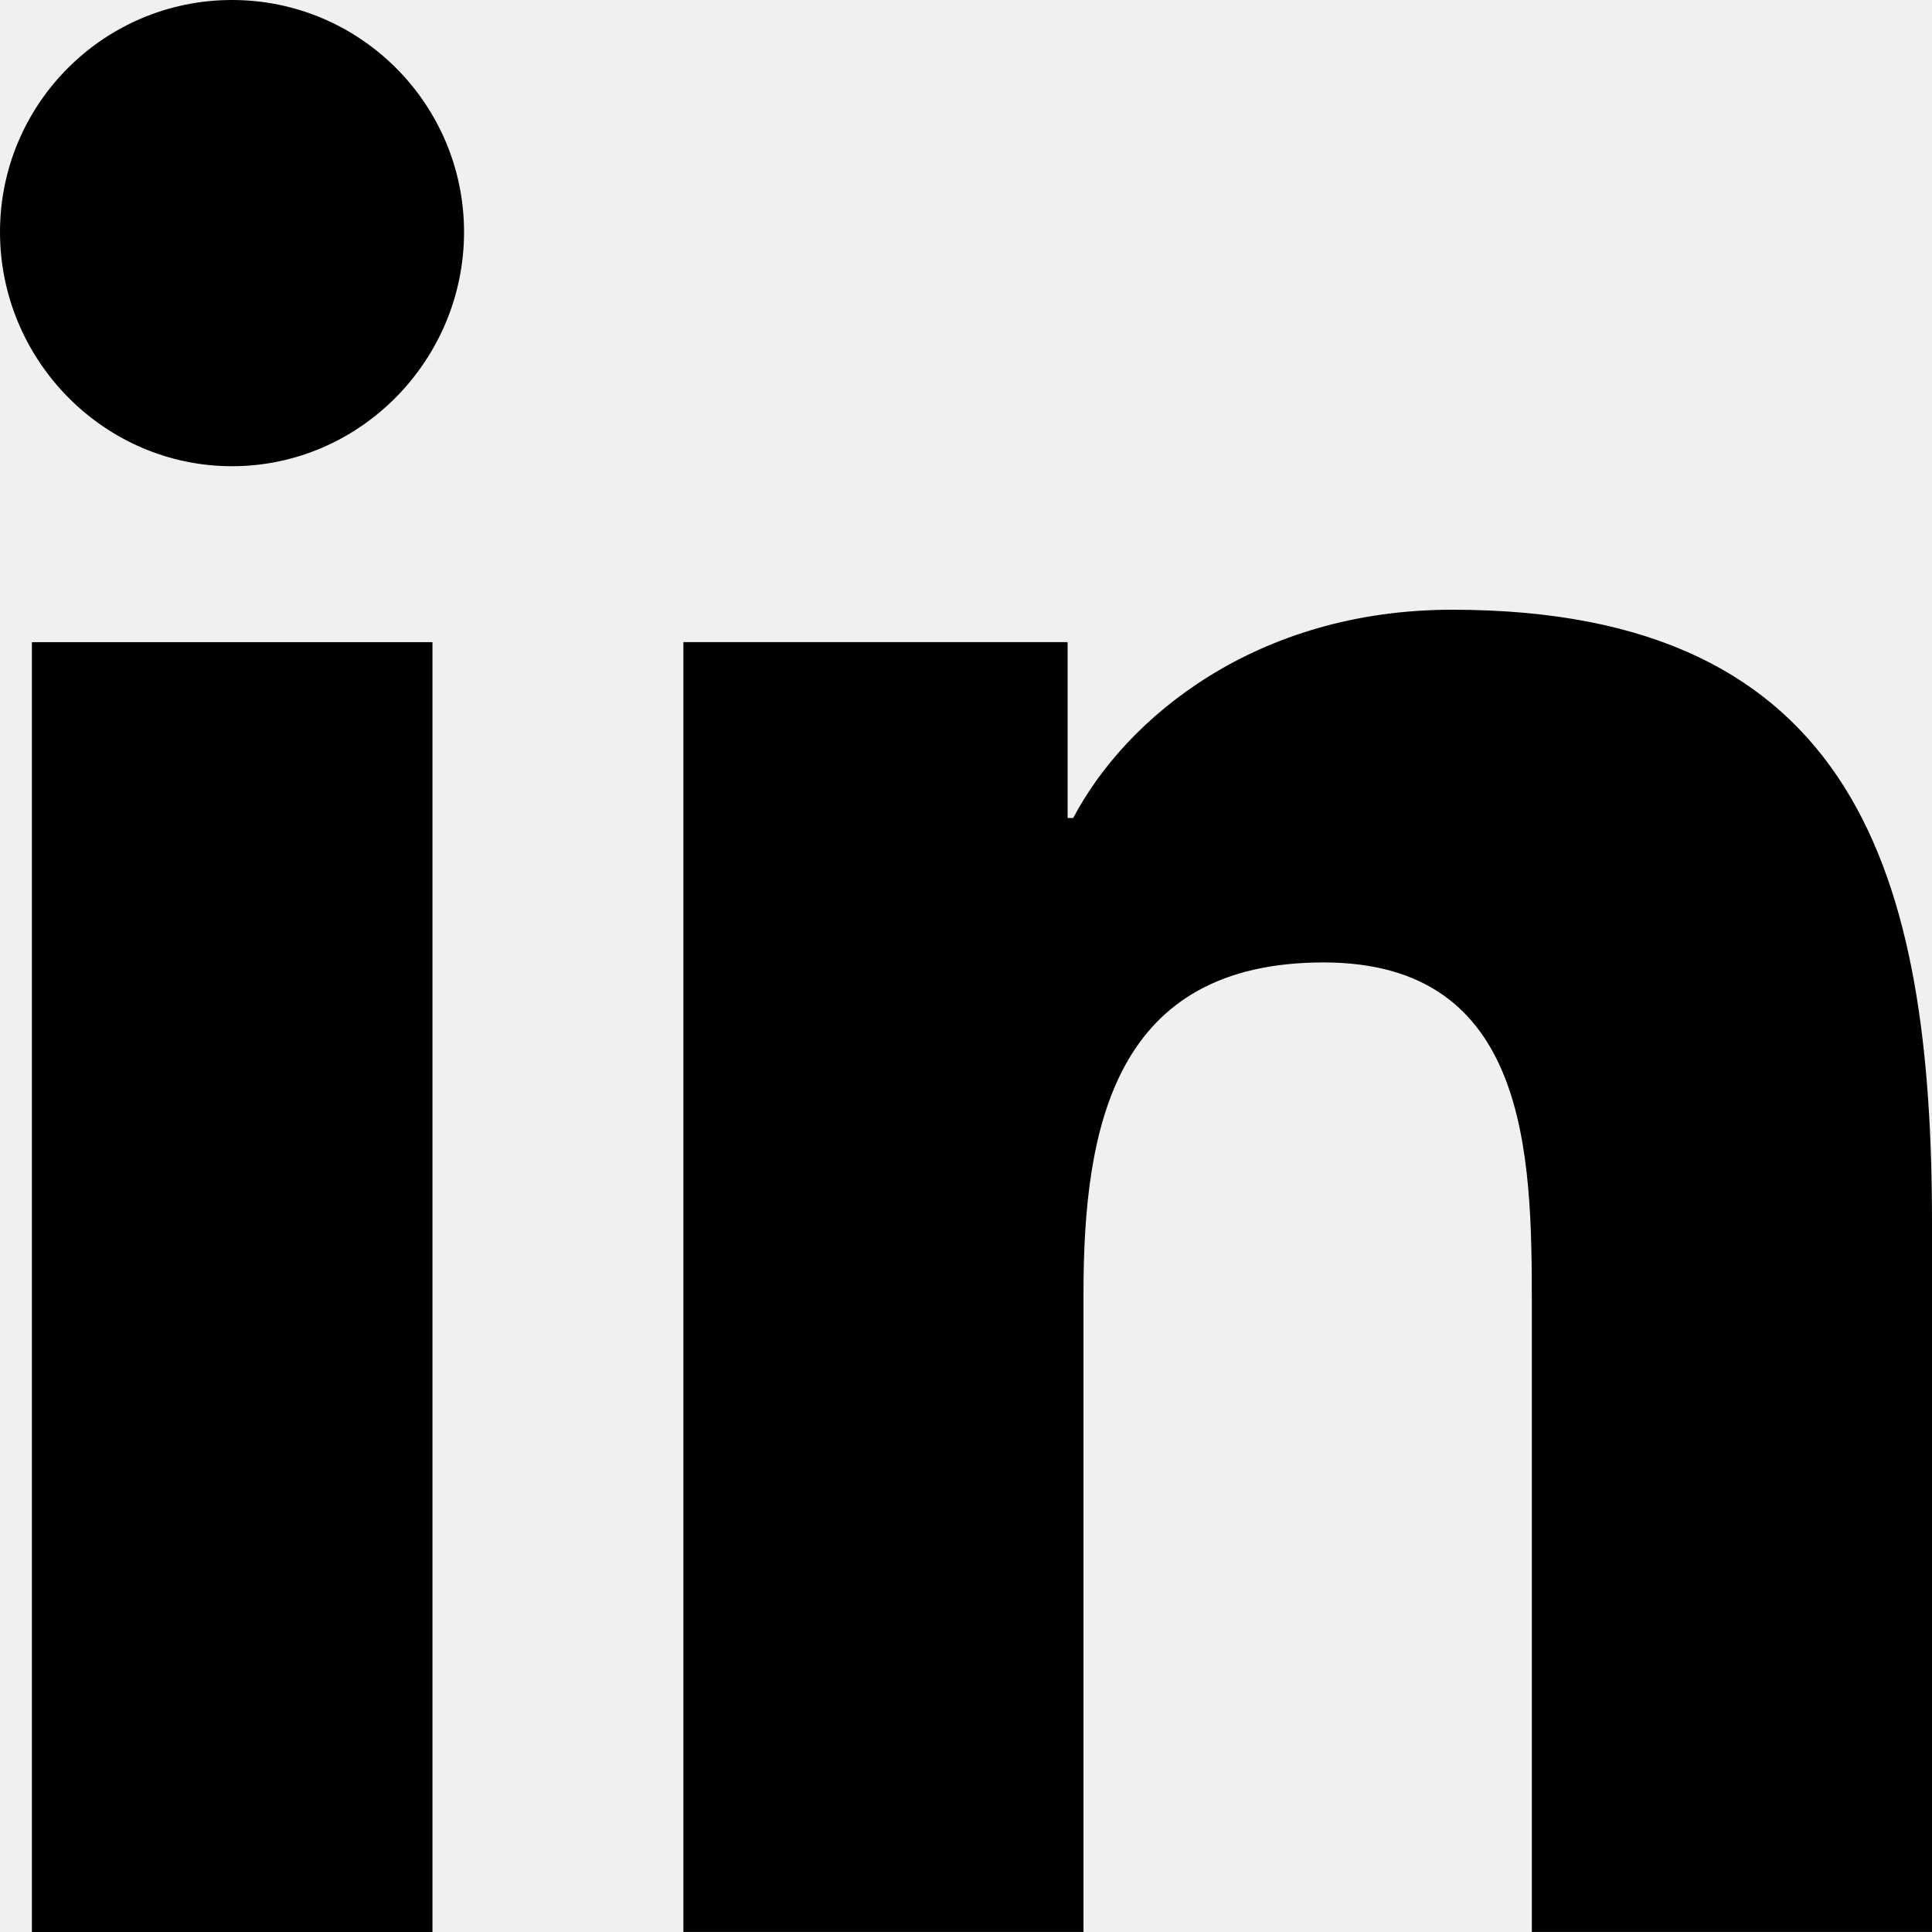
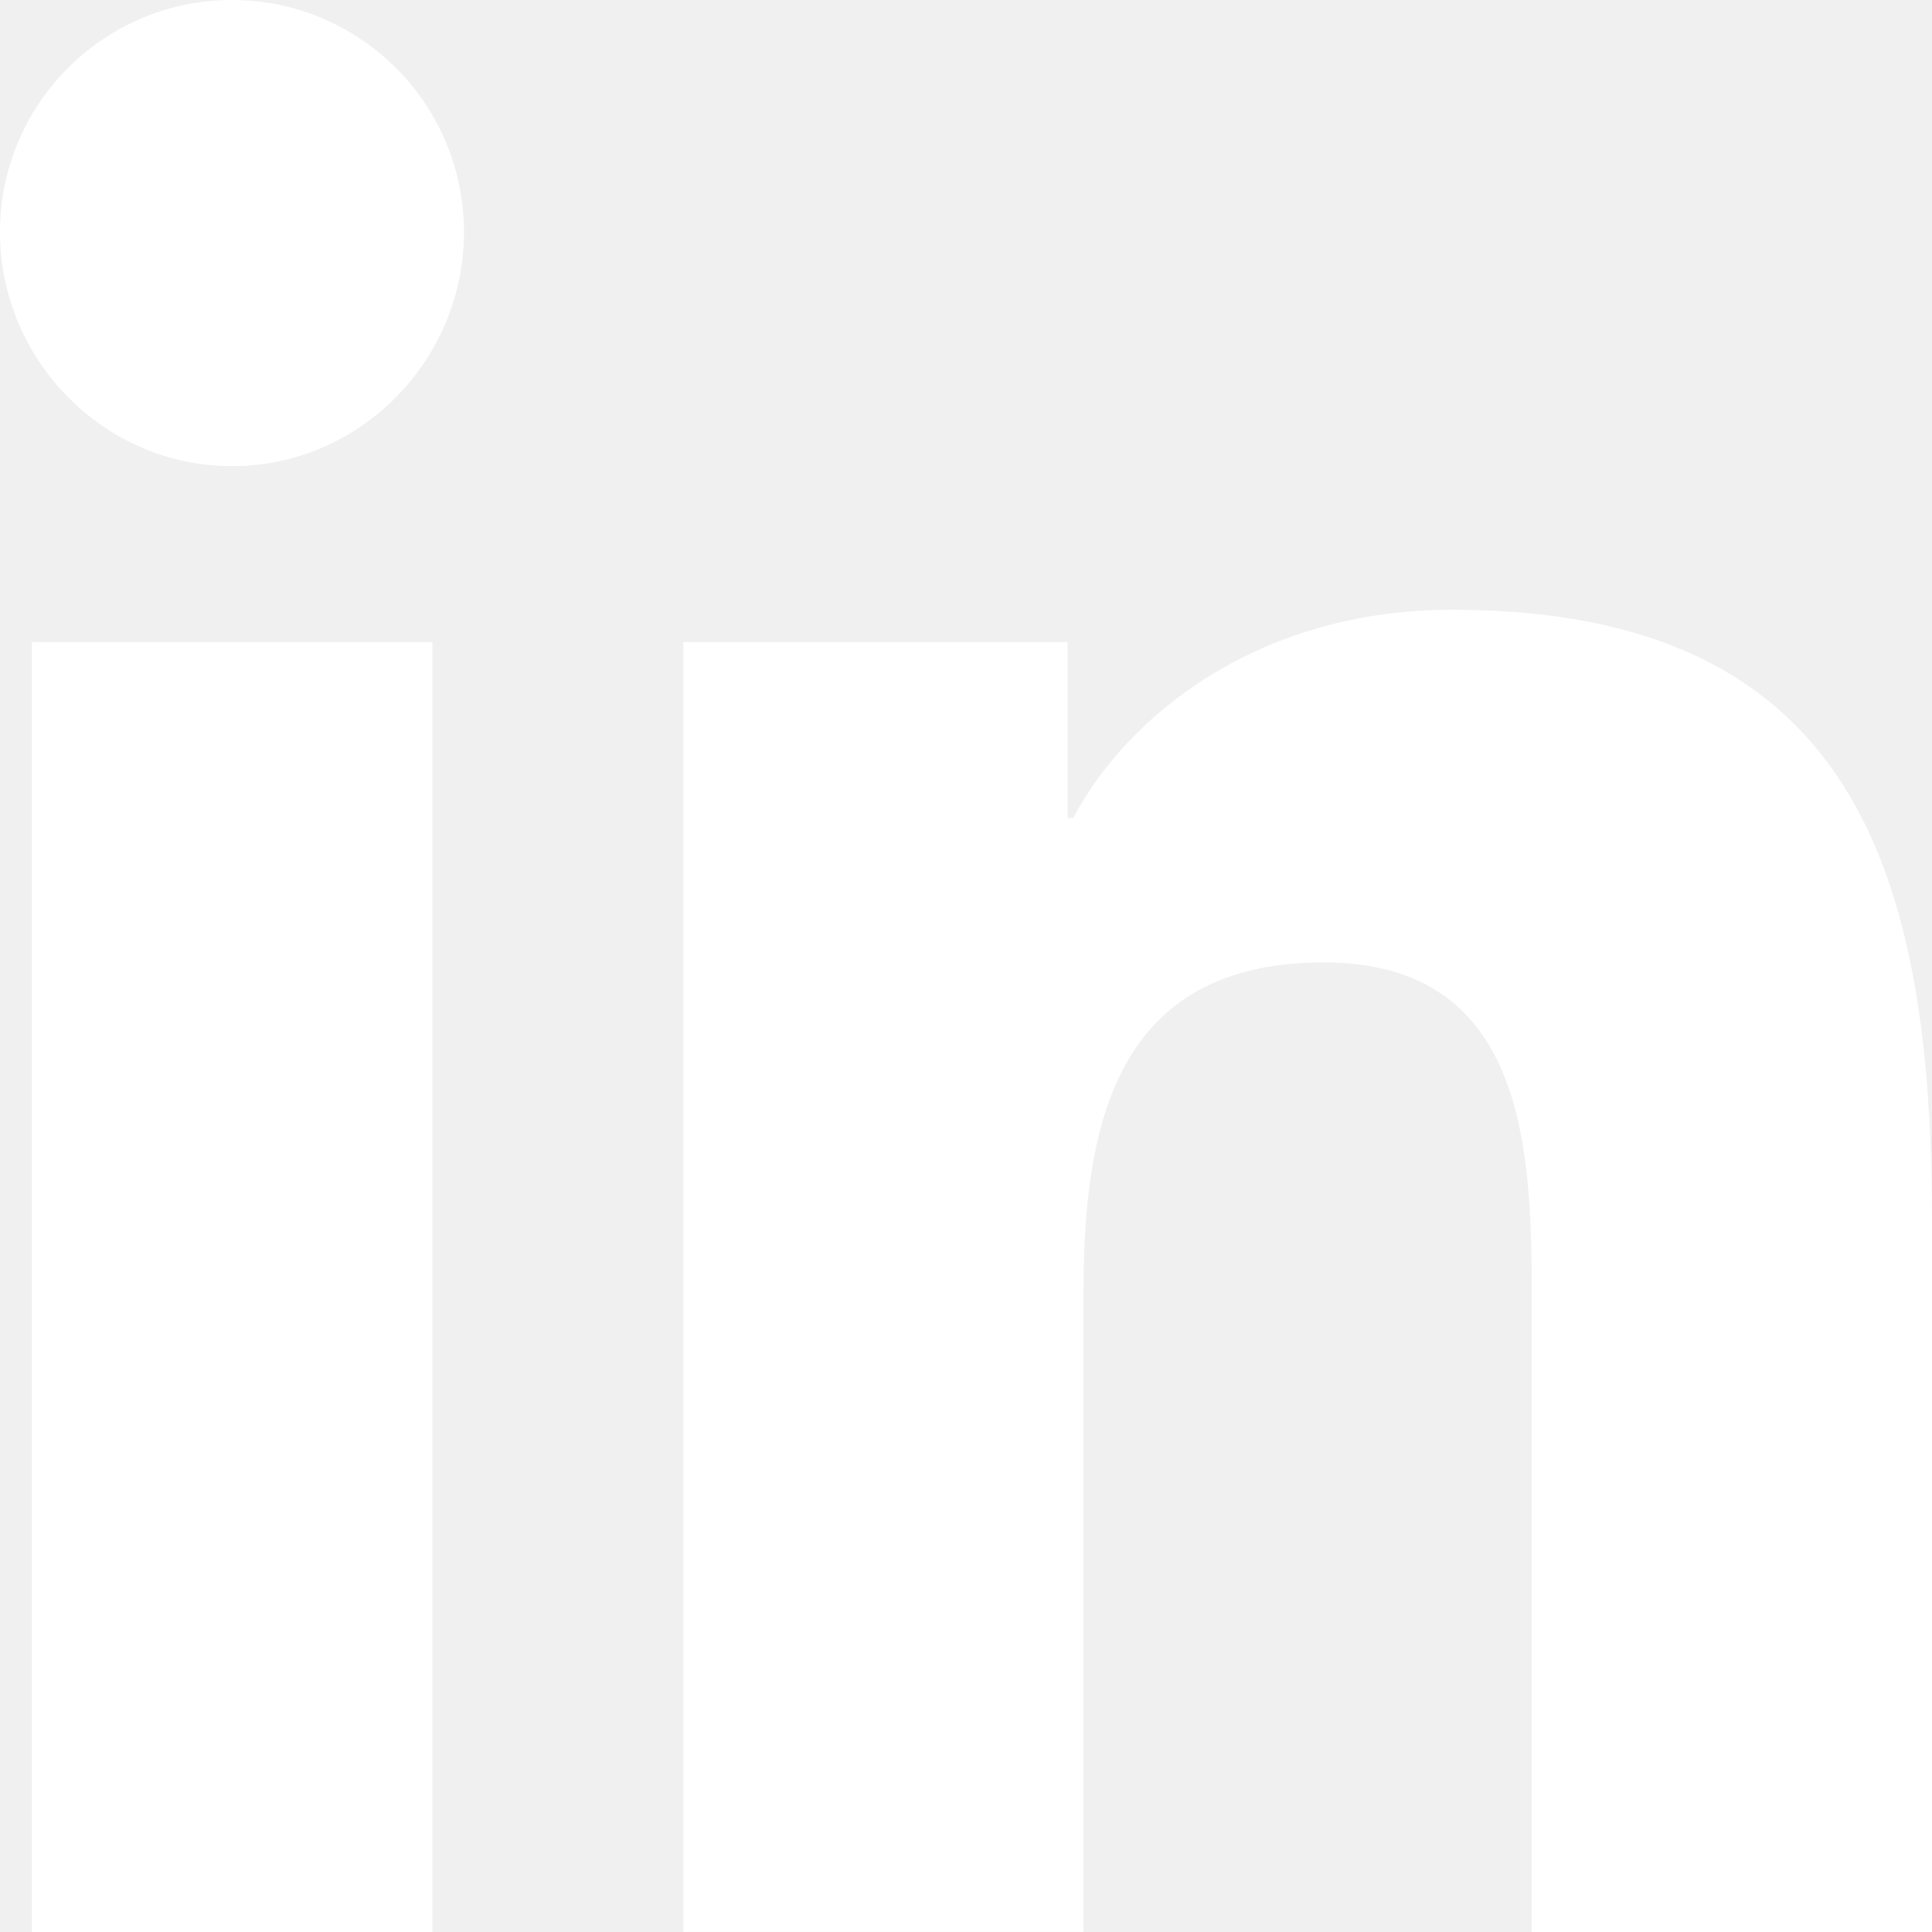
- <svg xmlns="http://www.w3.org/2000/svg" version="1.1" width="32" height="32" viewBox="0 0 32 32">
-   <path d="M31.992 32v-0.001h0.008v-11.736c0-5.741-1.236-10.164-7.948-10.164-3.227 0-5.392 1.771-6.276 3.449h-0.093v-2.913h-6.364v21.364h6.627v-10.579c0-2.785 0.528-5.479 3.977-5.479 3.399 0 3.449 3.179 3.449 5.657v10.401h6.62z" />
-   <path d="M0.528 10.636h6.635v21.364h-6.635v-21.364z" />
-   <path d="M3.843 0c-2.121 0-3.843 1.721-3.843 3.843s1.721 3.879 3.843 3.879c2.121 0 3.843-1.757 3.843-3.879-0.001-2.121-1.723-3.843-3.843-3.843v0z" />
+ <svg xmlns="http://www.w3.org/2000/svg" width="20" height="20" fill="none">
+   <g clip-path="url(#clip0)" fill="#fff">
+     <path d="M19.995 20H20v-7.336c0-3.588-.773-6.352-4.967-6.352-2.017 0-3.37 1.106-3.923 2.156h-.058V6.647H7.074v13.352h4.142v-6.611c0-1.741.33-3.425 2.486-3.425 2.124 0 2.155 1.987 2.155 3.536V20h4.138zM.33 6.647h4.147V20H.33V6.647zM2.402 0A2.402 2.402 0 000 2.402c0 1.325 1.076 2.424 2.402 2.424 1.325 0 2.401-1.098 2.401-2.424A2.403 2.403 0 002.402 0z" />
+   </g>
+   <defs>
+     <clipPath id="clip0">
+       <path fill="#fff" d="M0 0h20v20H0z" />
+     </clipPath>
+   </defs>
</svg>
